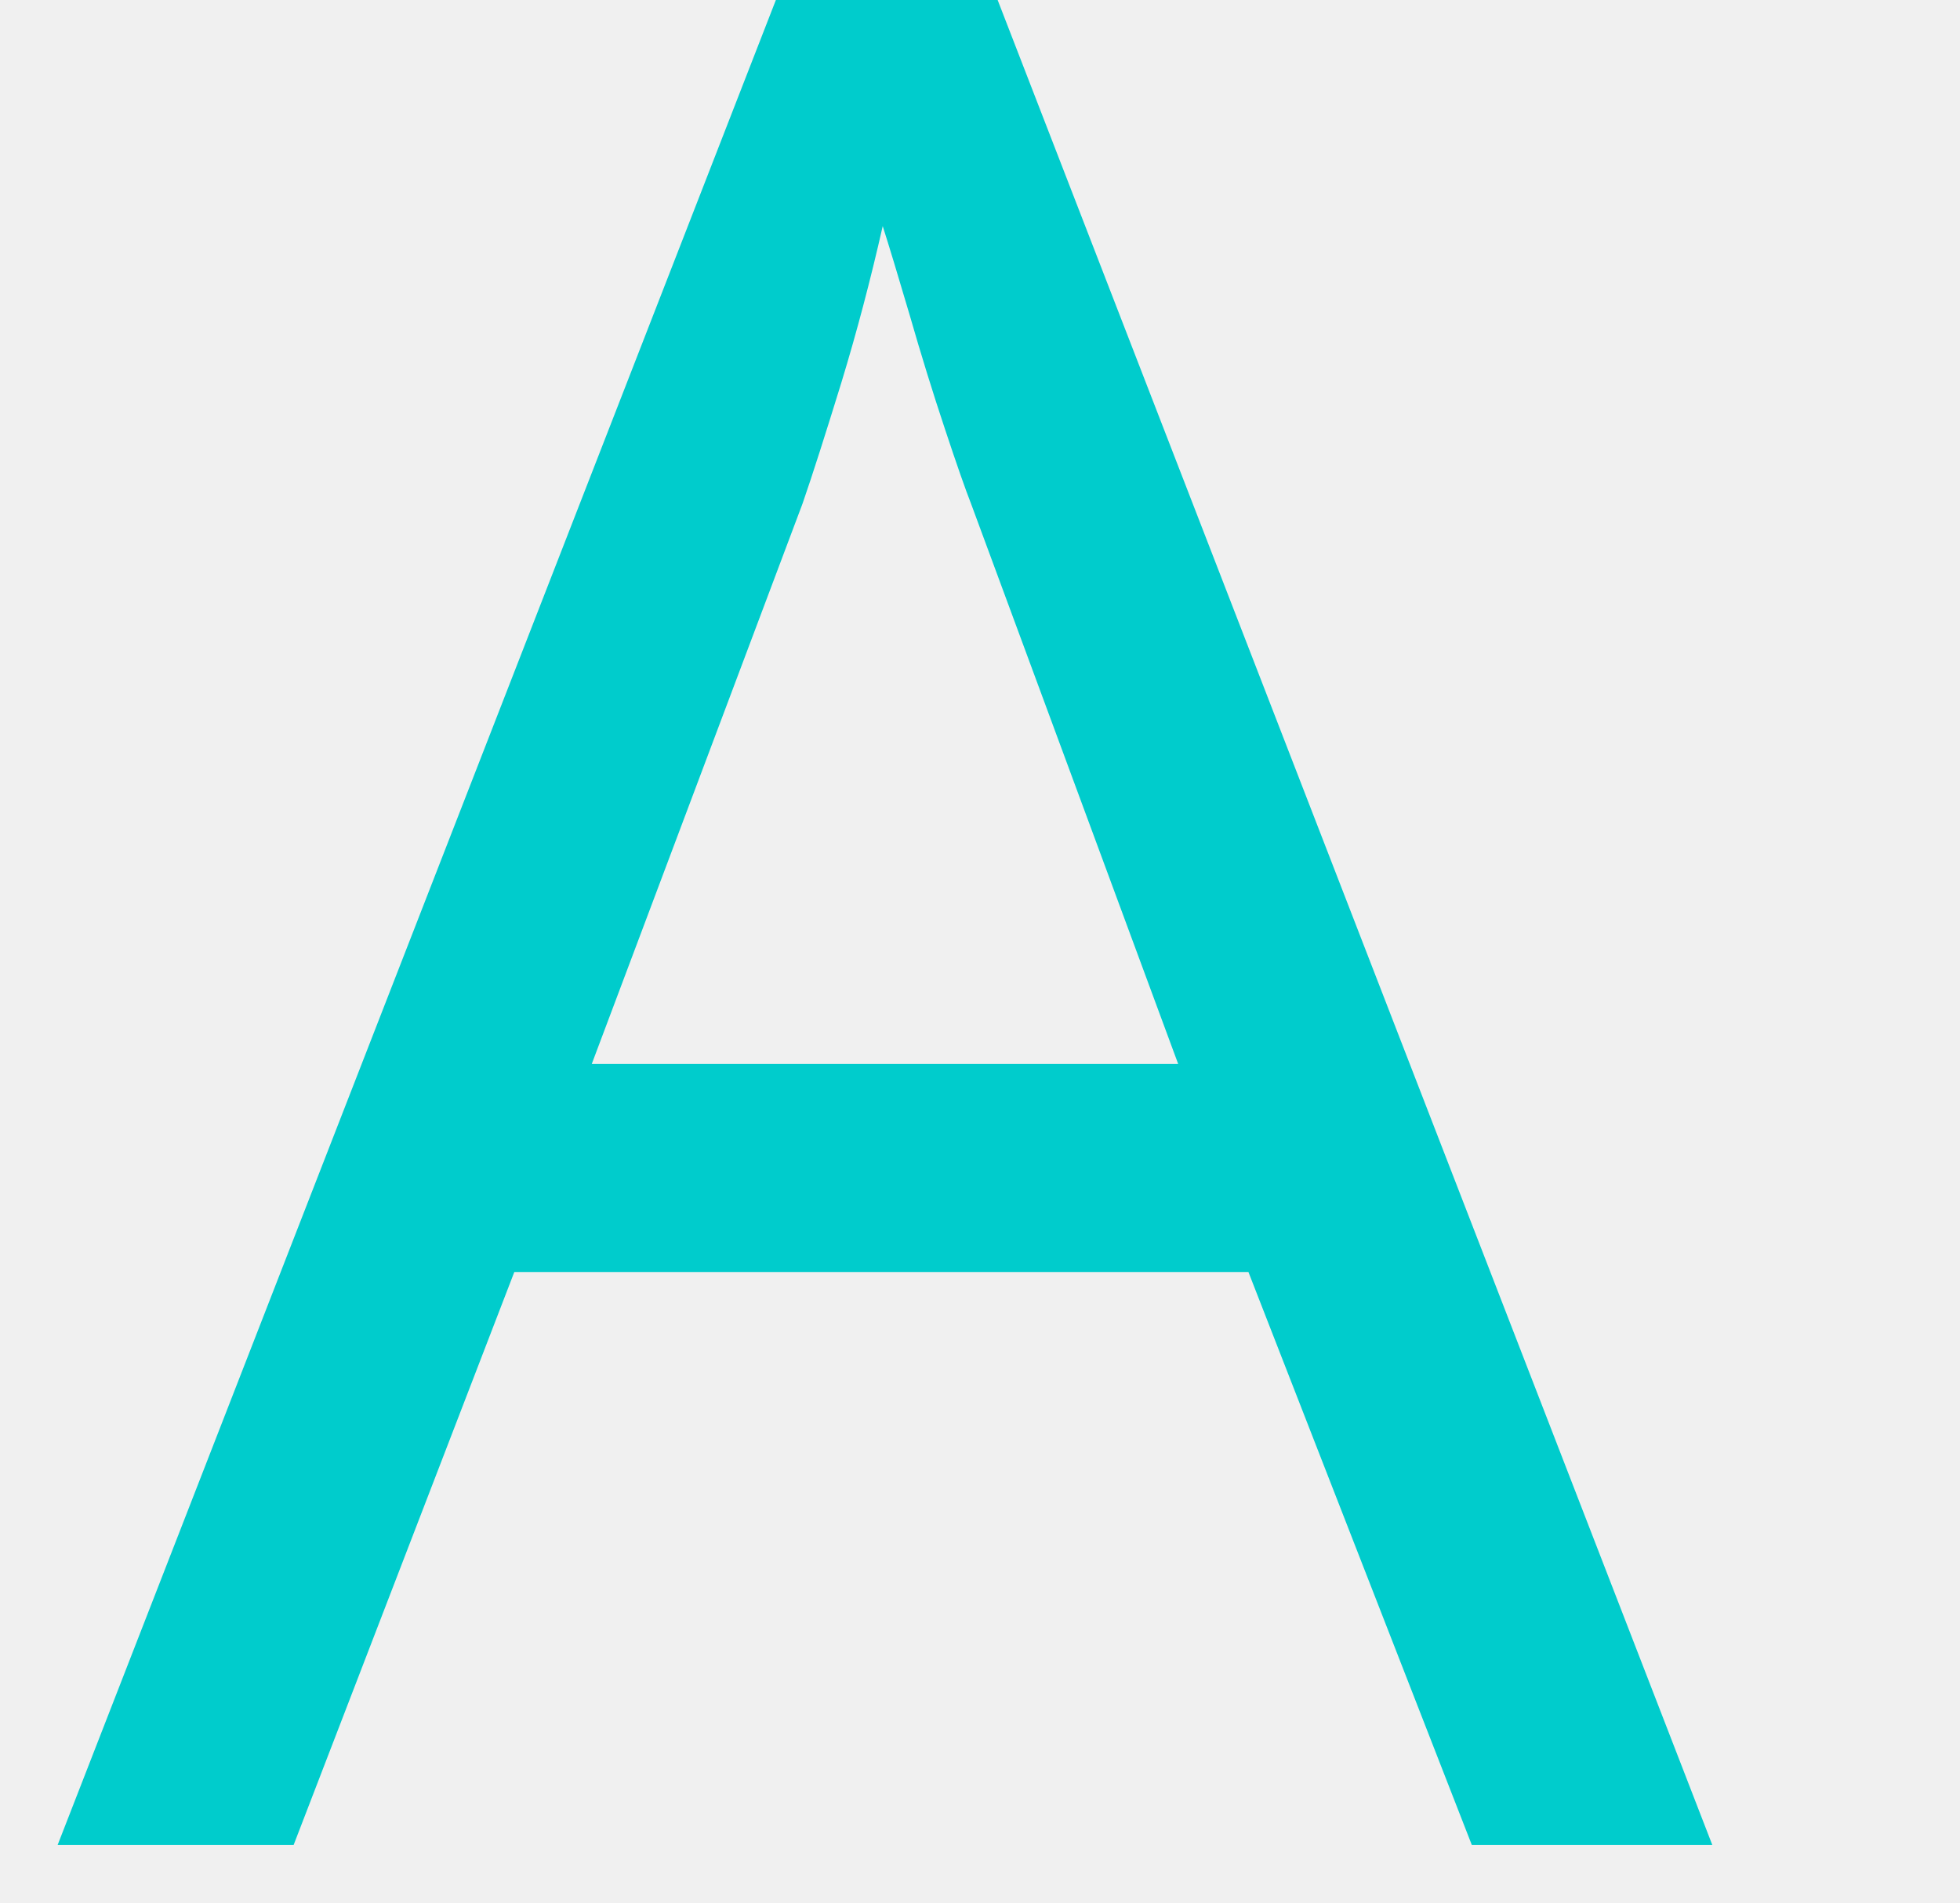
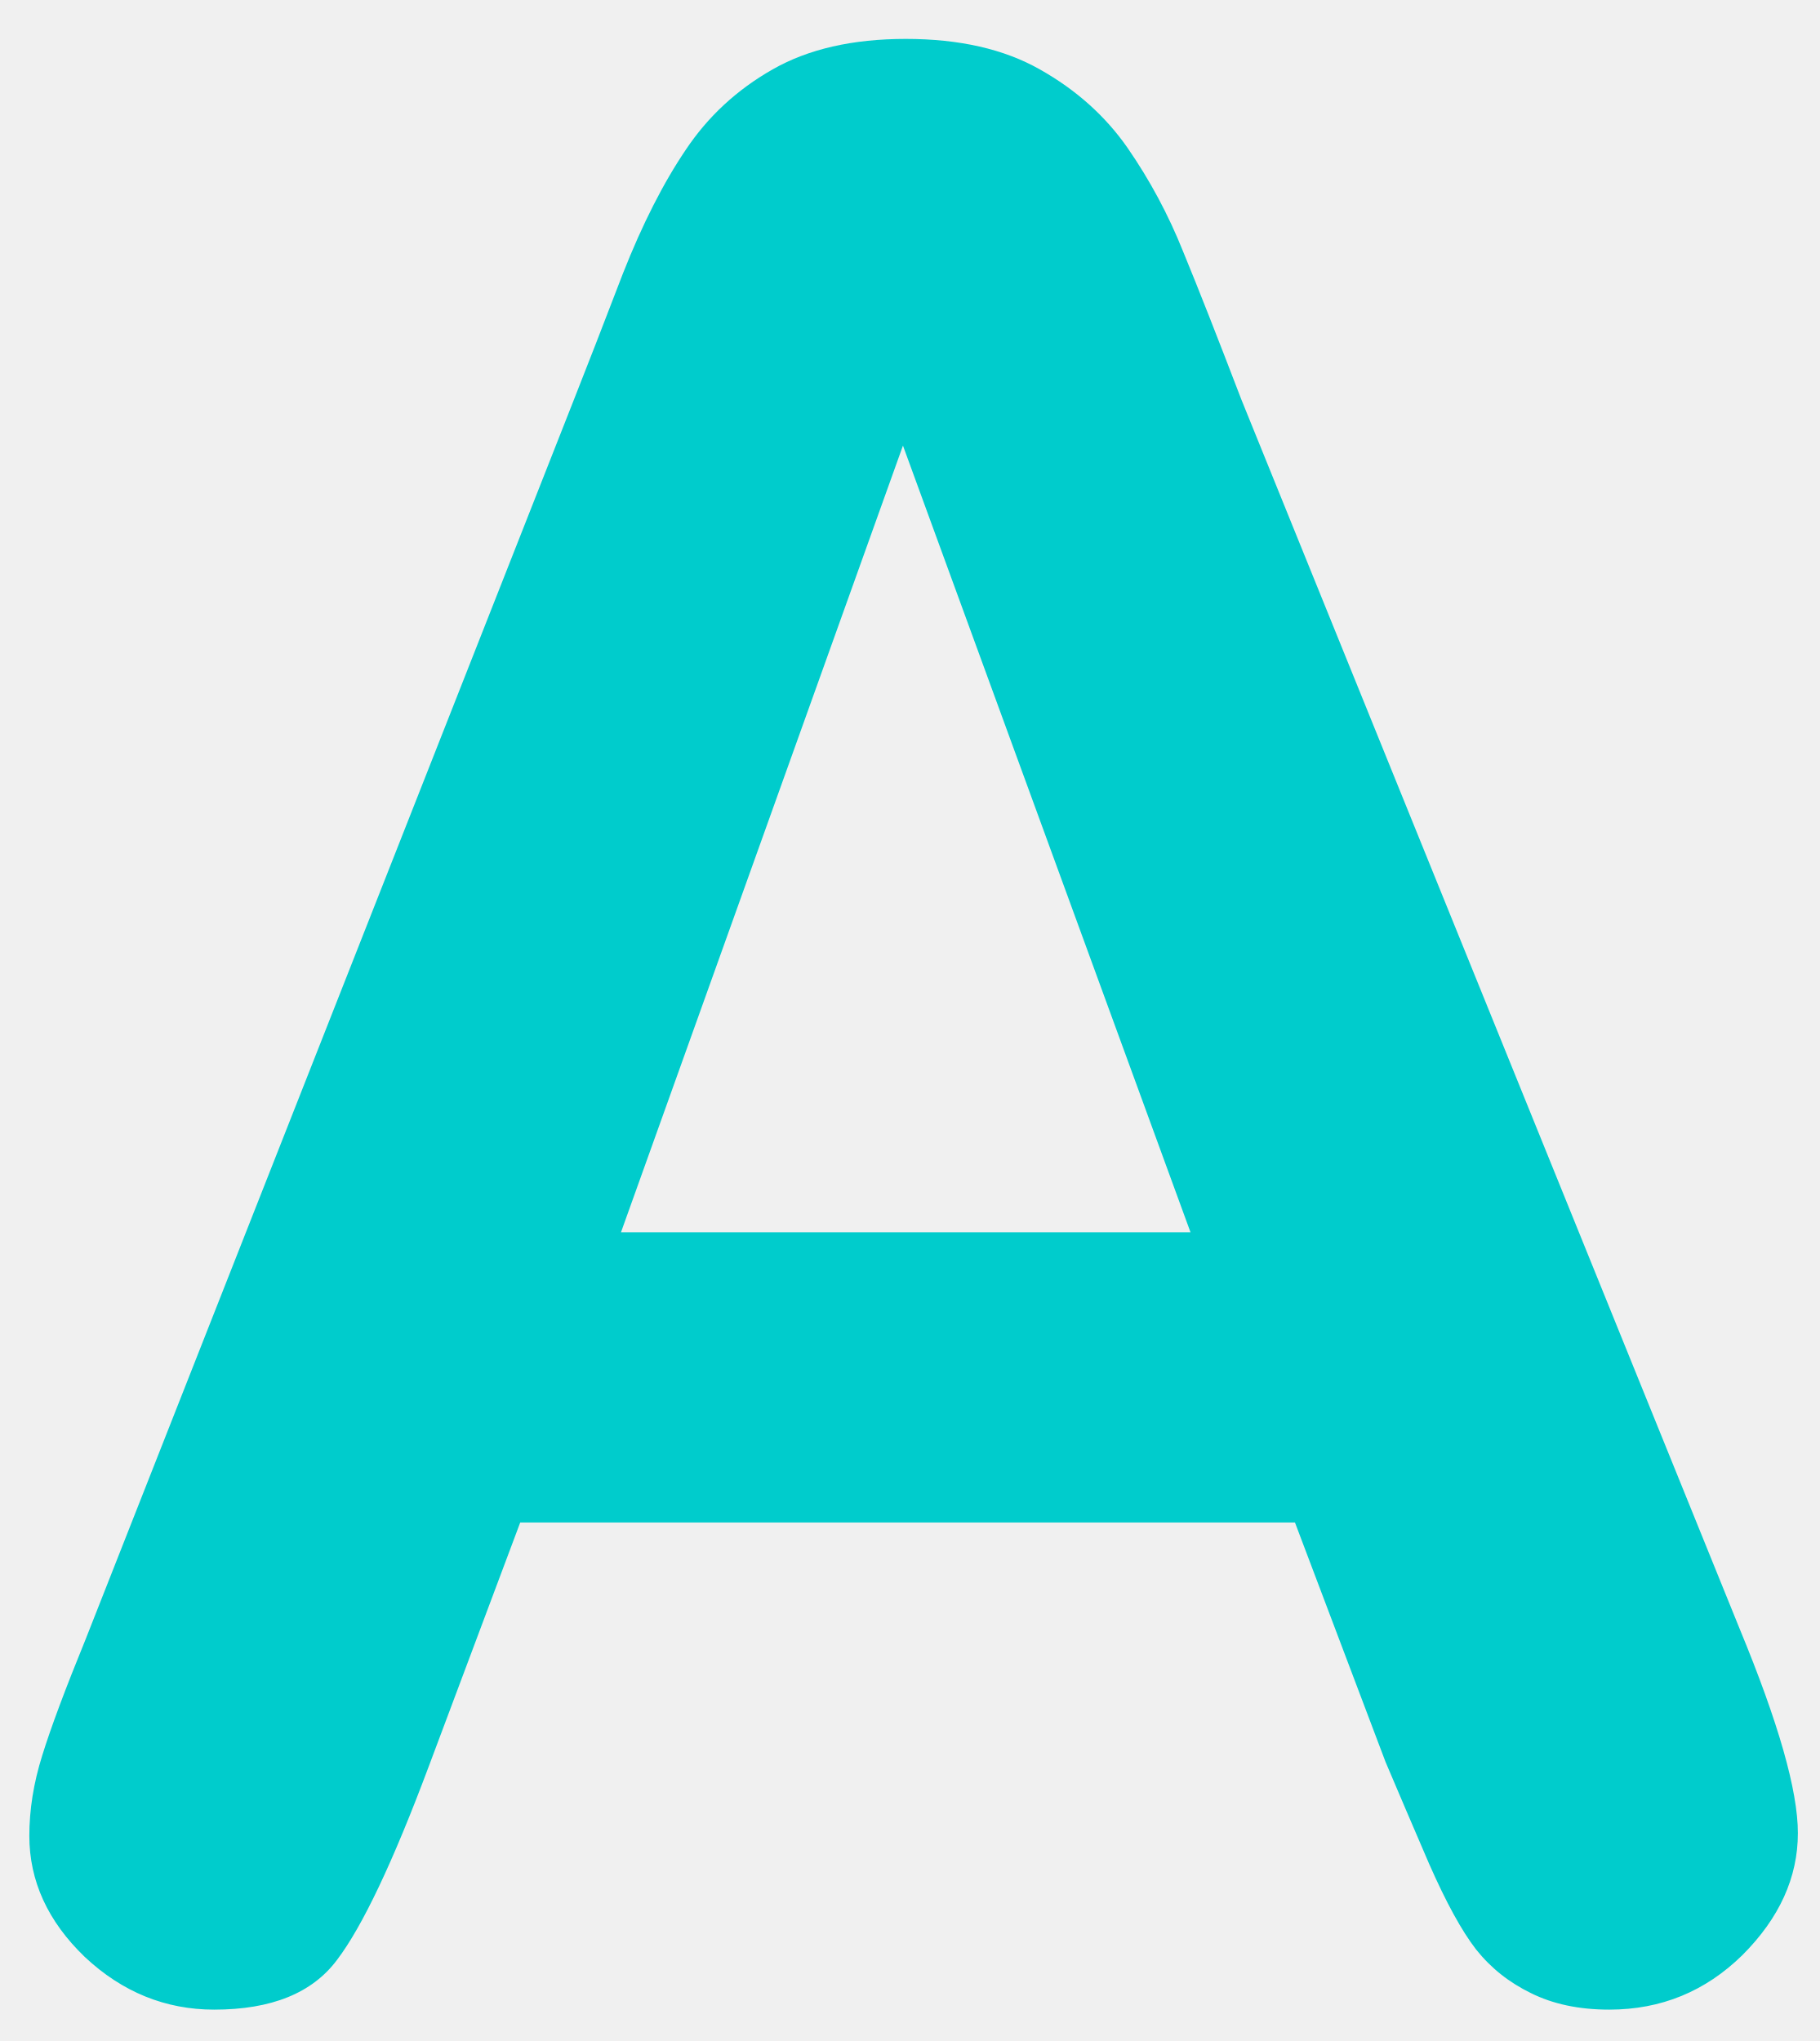
- <svg xmlns="http://www.w3.org/2000/svg" id="Layer_1" data-name="Layer 1" viewBox="-1 -32 34 33">
-   <defs>
-     <style>.cls-1{font-size:45px;fill:#0cc;font-family:ArialRoundedMTBold, Arial Rounded MT Bold;}.cls-2,.cls-4,.cls-7{fill:none;}.cls-2,.cls-3{stroke:#ddd;stroke-linecap:round;stroke-width:8px;}.cls-2{stroke-miterlimit:26;}.cls-3{fill:#fff;}.cls-3,.cls-4,.cls-5,.cls-7{stroke-miterlimit:10;}.cls-4{stroke:#afafaf;stroke-width:0.75px;}.cls-5{fill:#ccc;stroke:#ccc;stroke-width:0.11px;}.cls-6{fill:#f6c;}.cls-7{stroke:#666;stroke-width:0.83px;}.cls-8{fill:#96f;}</style>
-   </defs>
-   <text class="cls-1">A</text>
+ <svg xmlns="http://www.w3.org/2000/svg" width="41" height="46" viewBox="0 0 41 46" fill="none">
+   <path d="M31.223 39.71L29.182 34.314H11.723L9.661 39.814C8.854 41.971 8.166 43.418 7.598 44.168C7.041 44.918 6.119 45.293 4.827 45.293C3.729 45.293 2.755 44.898 1.911 44.106C1.077 43.304 0.661 42.392 0.661 41.377C0.661 40.793 0.755 40.189 0.952 39.564C1.145 38.939 1.473 38.064 1.932 36.939L12.911 9.064C13.229 8.262 13.604 7.293 14.036 6.168C14.479 5.043 14.953 4.116 15.453 3.377C15.953 2.627 16.604 2.023 17.411 1.564C18.213 1.106 19.213 0.877 20.411 0.877C21.619 0.877 22.624 1.106 23.432 1.564C24.249 2.023 24.911 2.616 25.411 3.335C25.911 4.059 26.328 4.835 26.661 5.668C27.005 6.502 27.442 7.616 27.973 9.002L39.203 36.71C40.078 38.825 40.515 40.356 40.515 41.314C40.515 42.314 40.098 43.231 39.265 44.064C38.432 44.882 37.432 45.293 36.265 45.293C35.583 45.293 34.994 45.168 34.494 44.918C34.005 44.679 33.598 44.356 33.265 43.939C32.942 43.523 32.588 42.877 32.203 42.002C31.828 41.127 31.499 40.366 31.223 39.71ZM13.994 27.773H26.828L20.348 10.043L13.994 27.773Z" fill="#00CCCC" />
</svg>
